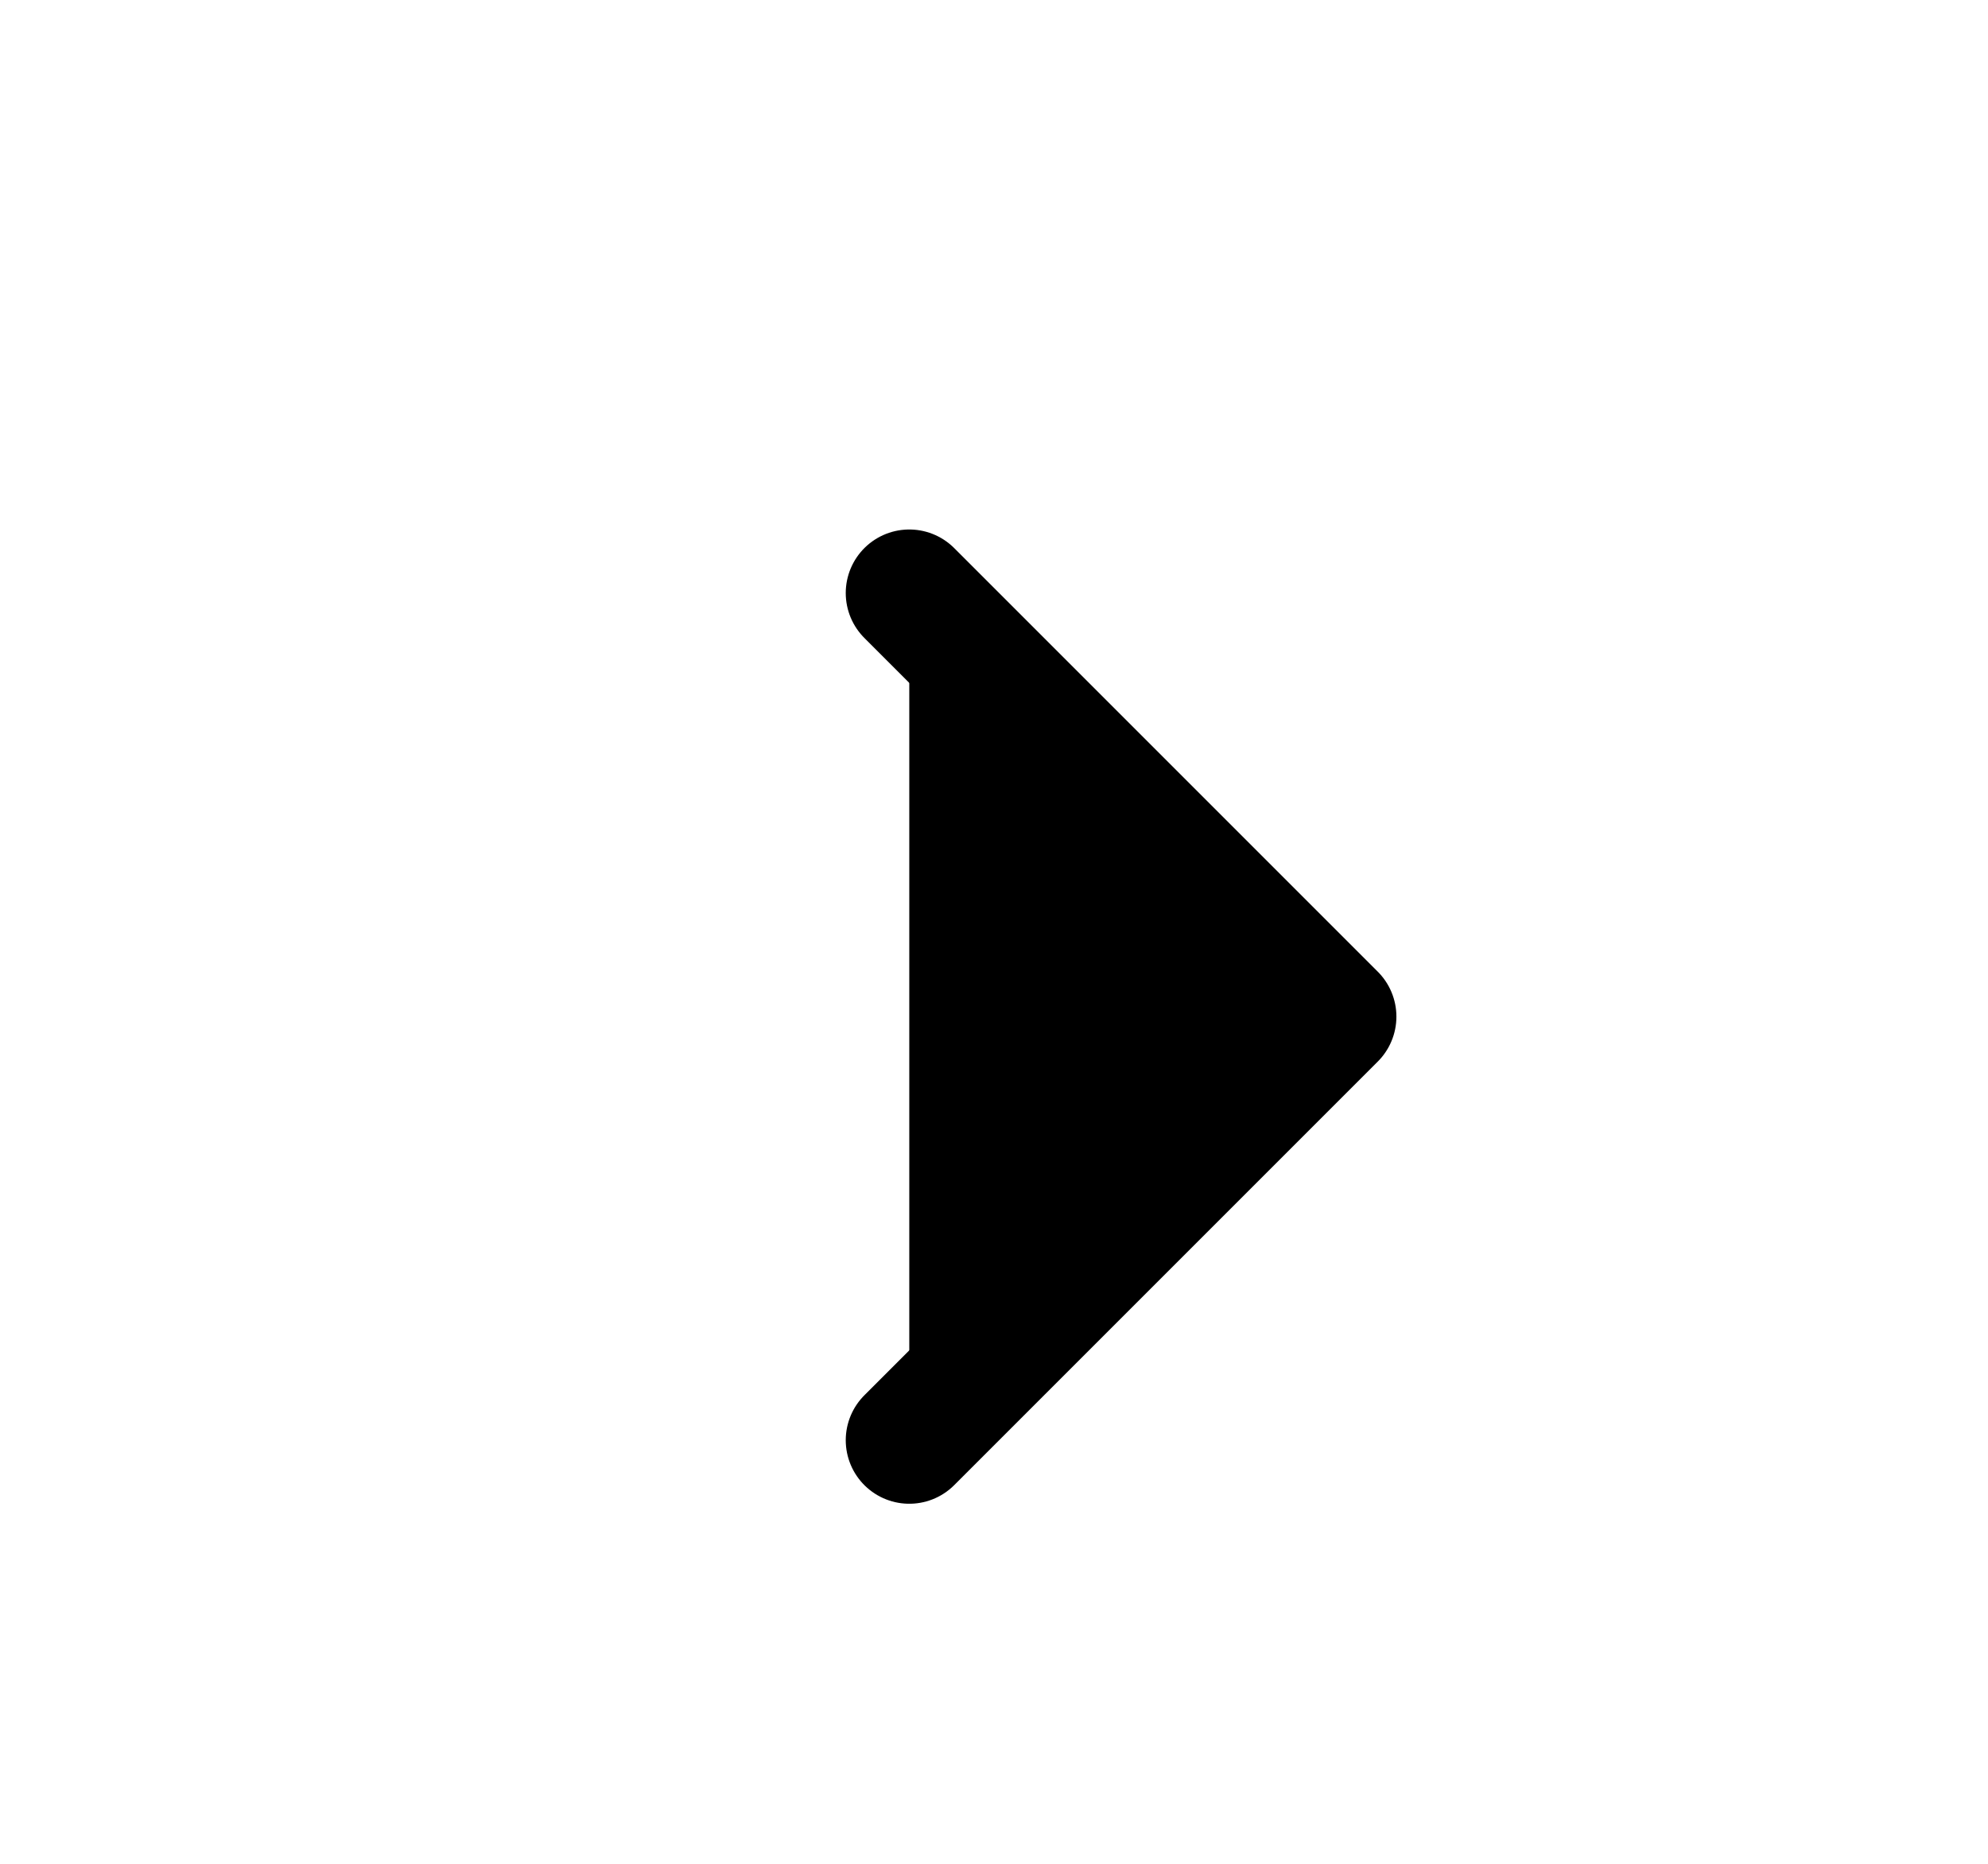
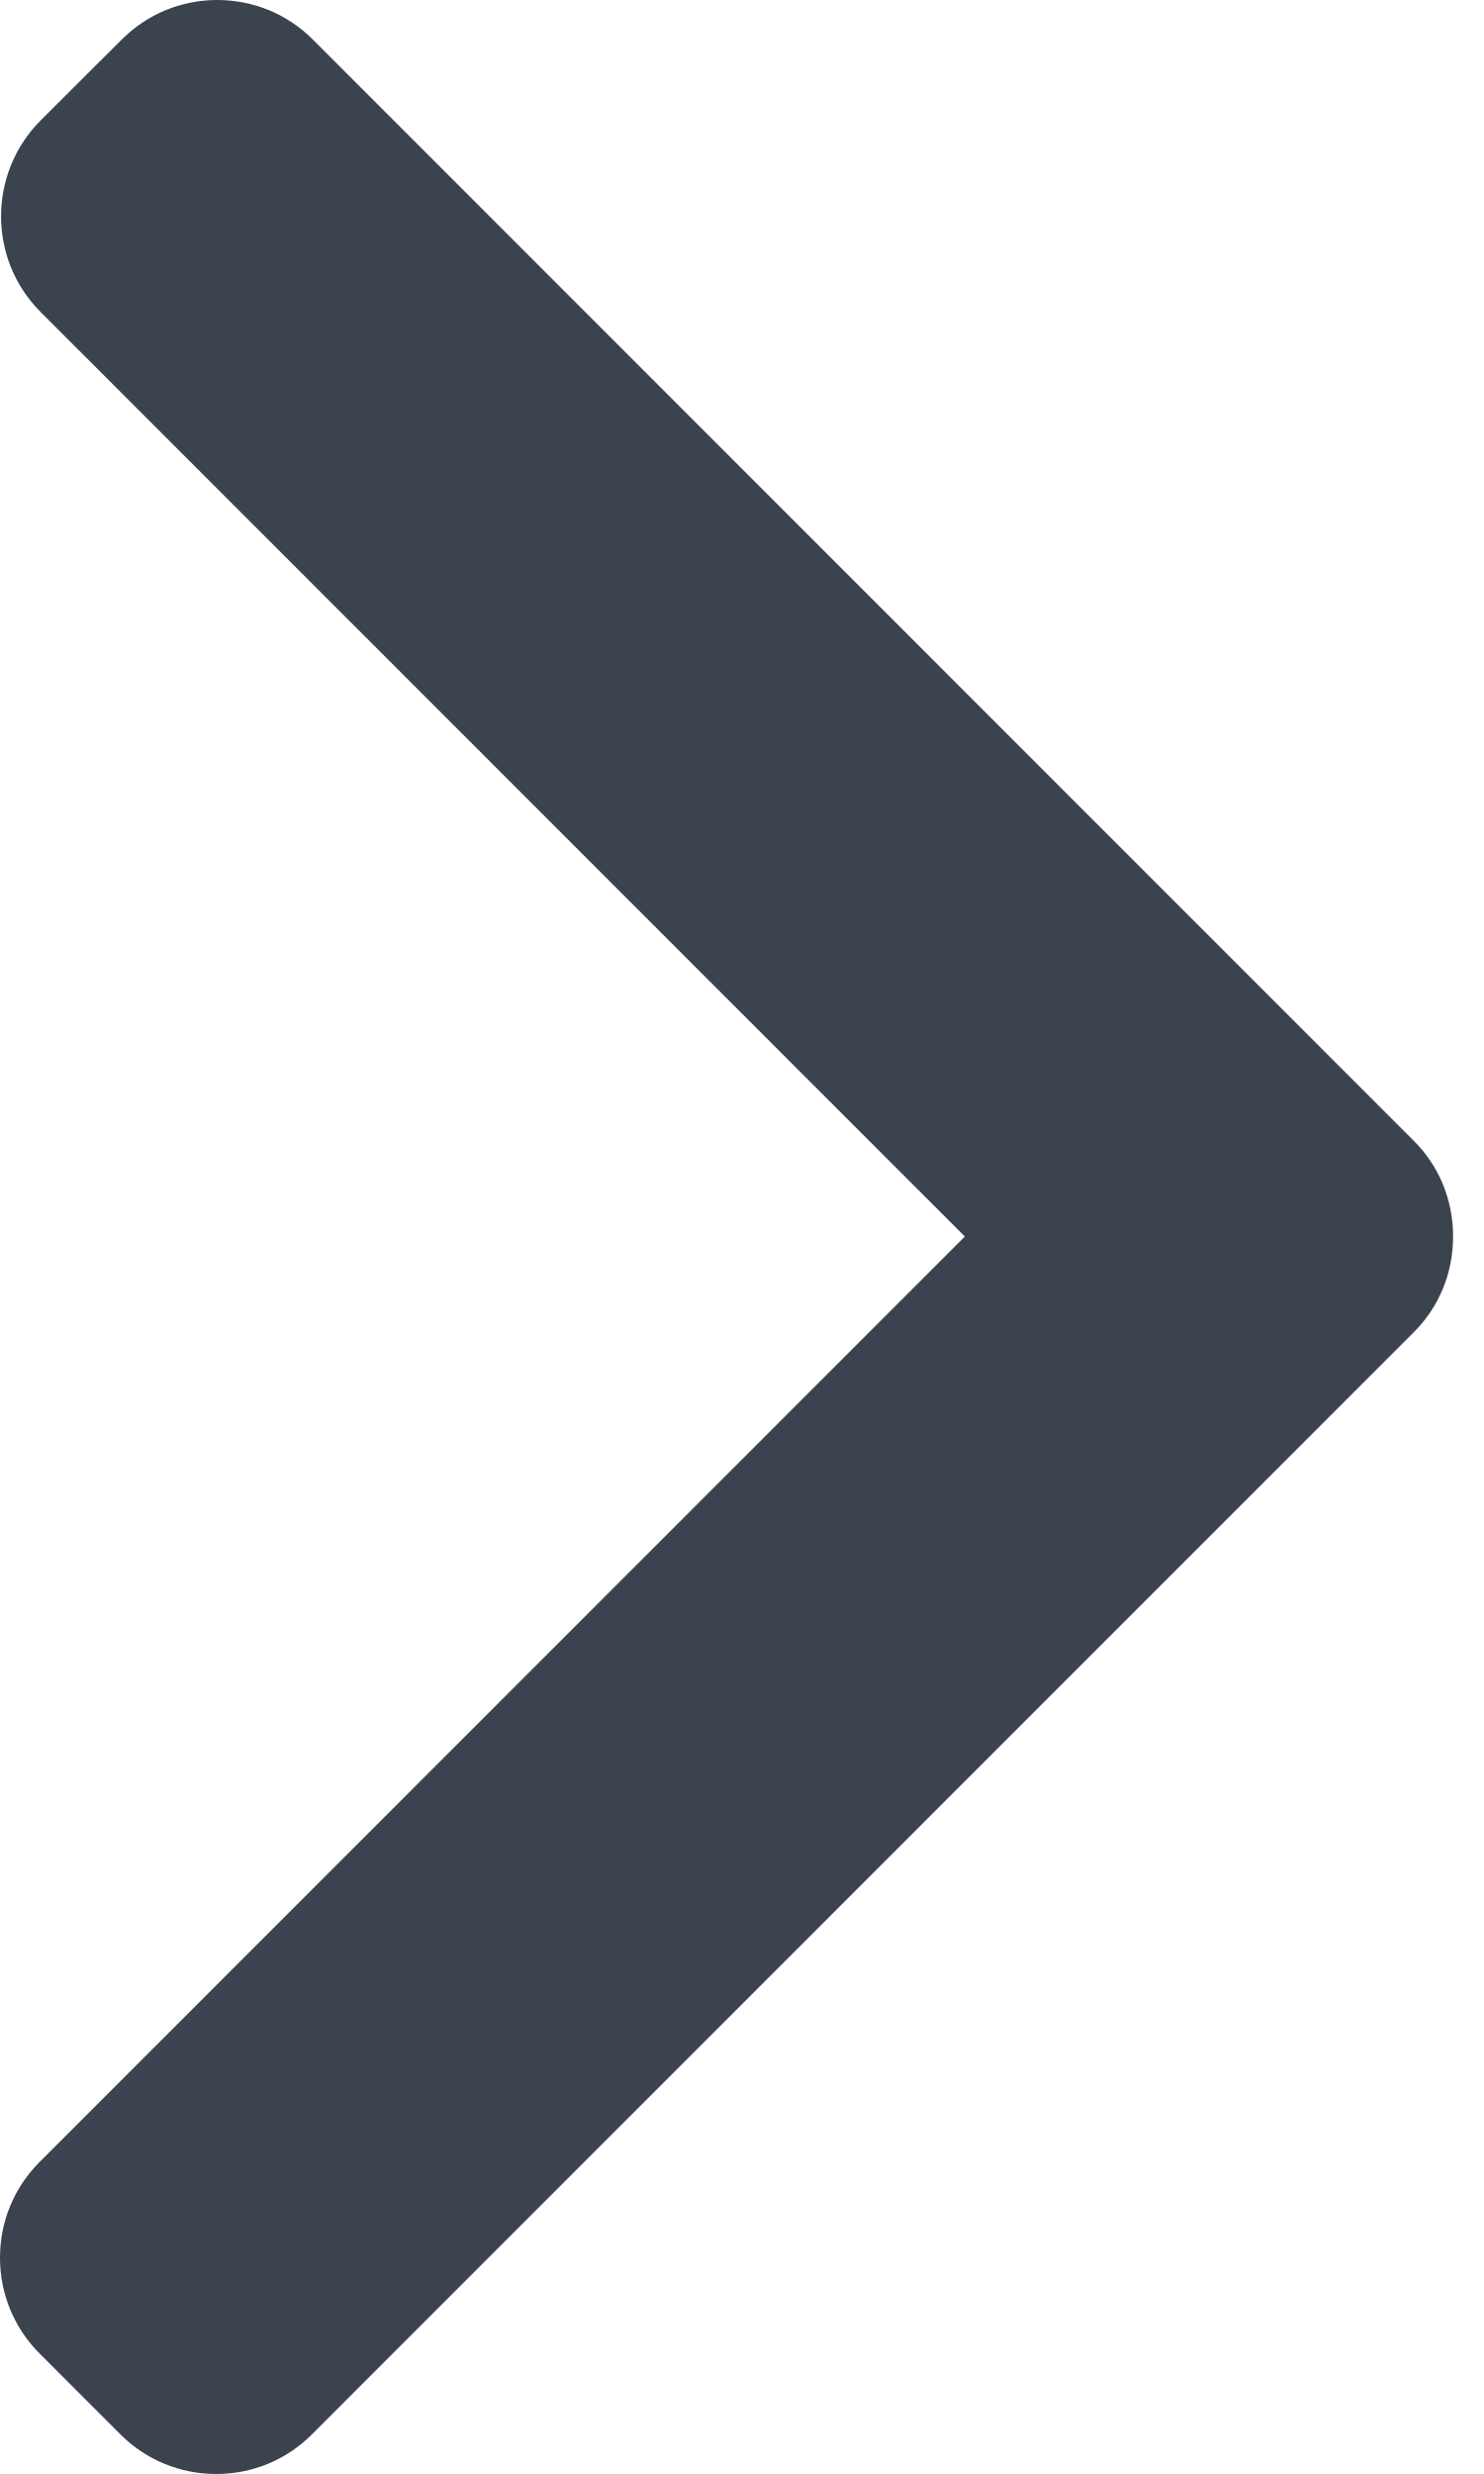
- <svg xmlns="http://www.w3.org/2000/svg" width="16px" height="15px" viewBox="0 0 22 22">
-   <path fill="currentColor" d="M10 7L15 12L10 17" stroke="#000000" stroke-width="1.5" stroke-linecap="round" stroke-linejoin="round" />
+ <svg xmlns="http://www.w3.org/2000/svg" width="6" height="10" viewBox="0 0 6 10" fill="#3B434E">
+   <path d="M5.715 4.61L1.265 0.16C1.162 0.057 1.025 0 0.878 0C0.732 0 0.595 0.057 0.492 0.16L0.164 0.487C-0.049 0.701 -0.049 1.048 0.164 1.261L3.901 4.998L0.16 8.739C0.057 8.842 0 8.979 0 9.126C0 9.272 0.057 9.41 0.16 9.513L0.487 9.84C0.59 9.943 0.728 10 0.874 10C1.021 10 1.158 9.943 1.261 9.84L5.715 5.386C5.819 5.283 5.875 5.145 5.875 4.998C5.875 4.851 5.819 4.713 5.715 4.61Z" />
</svg>
